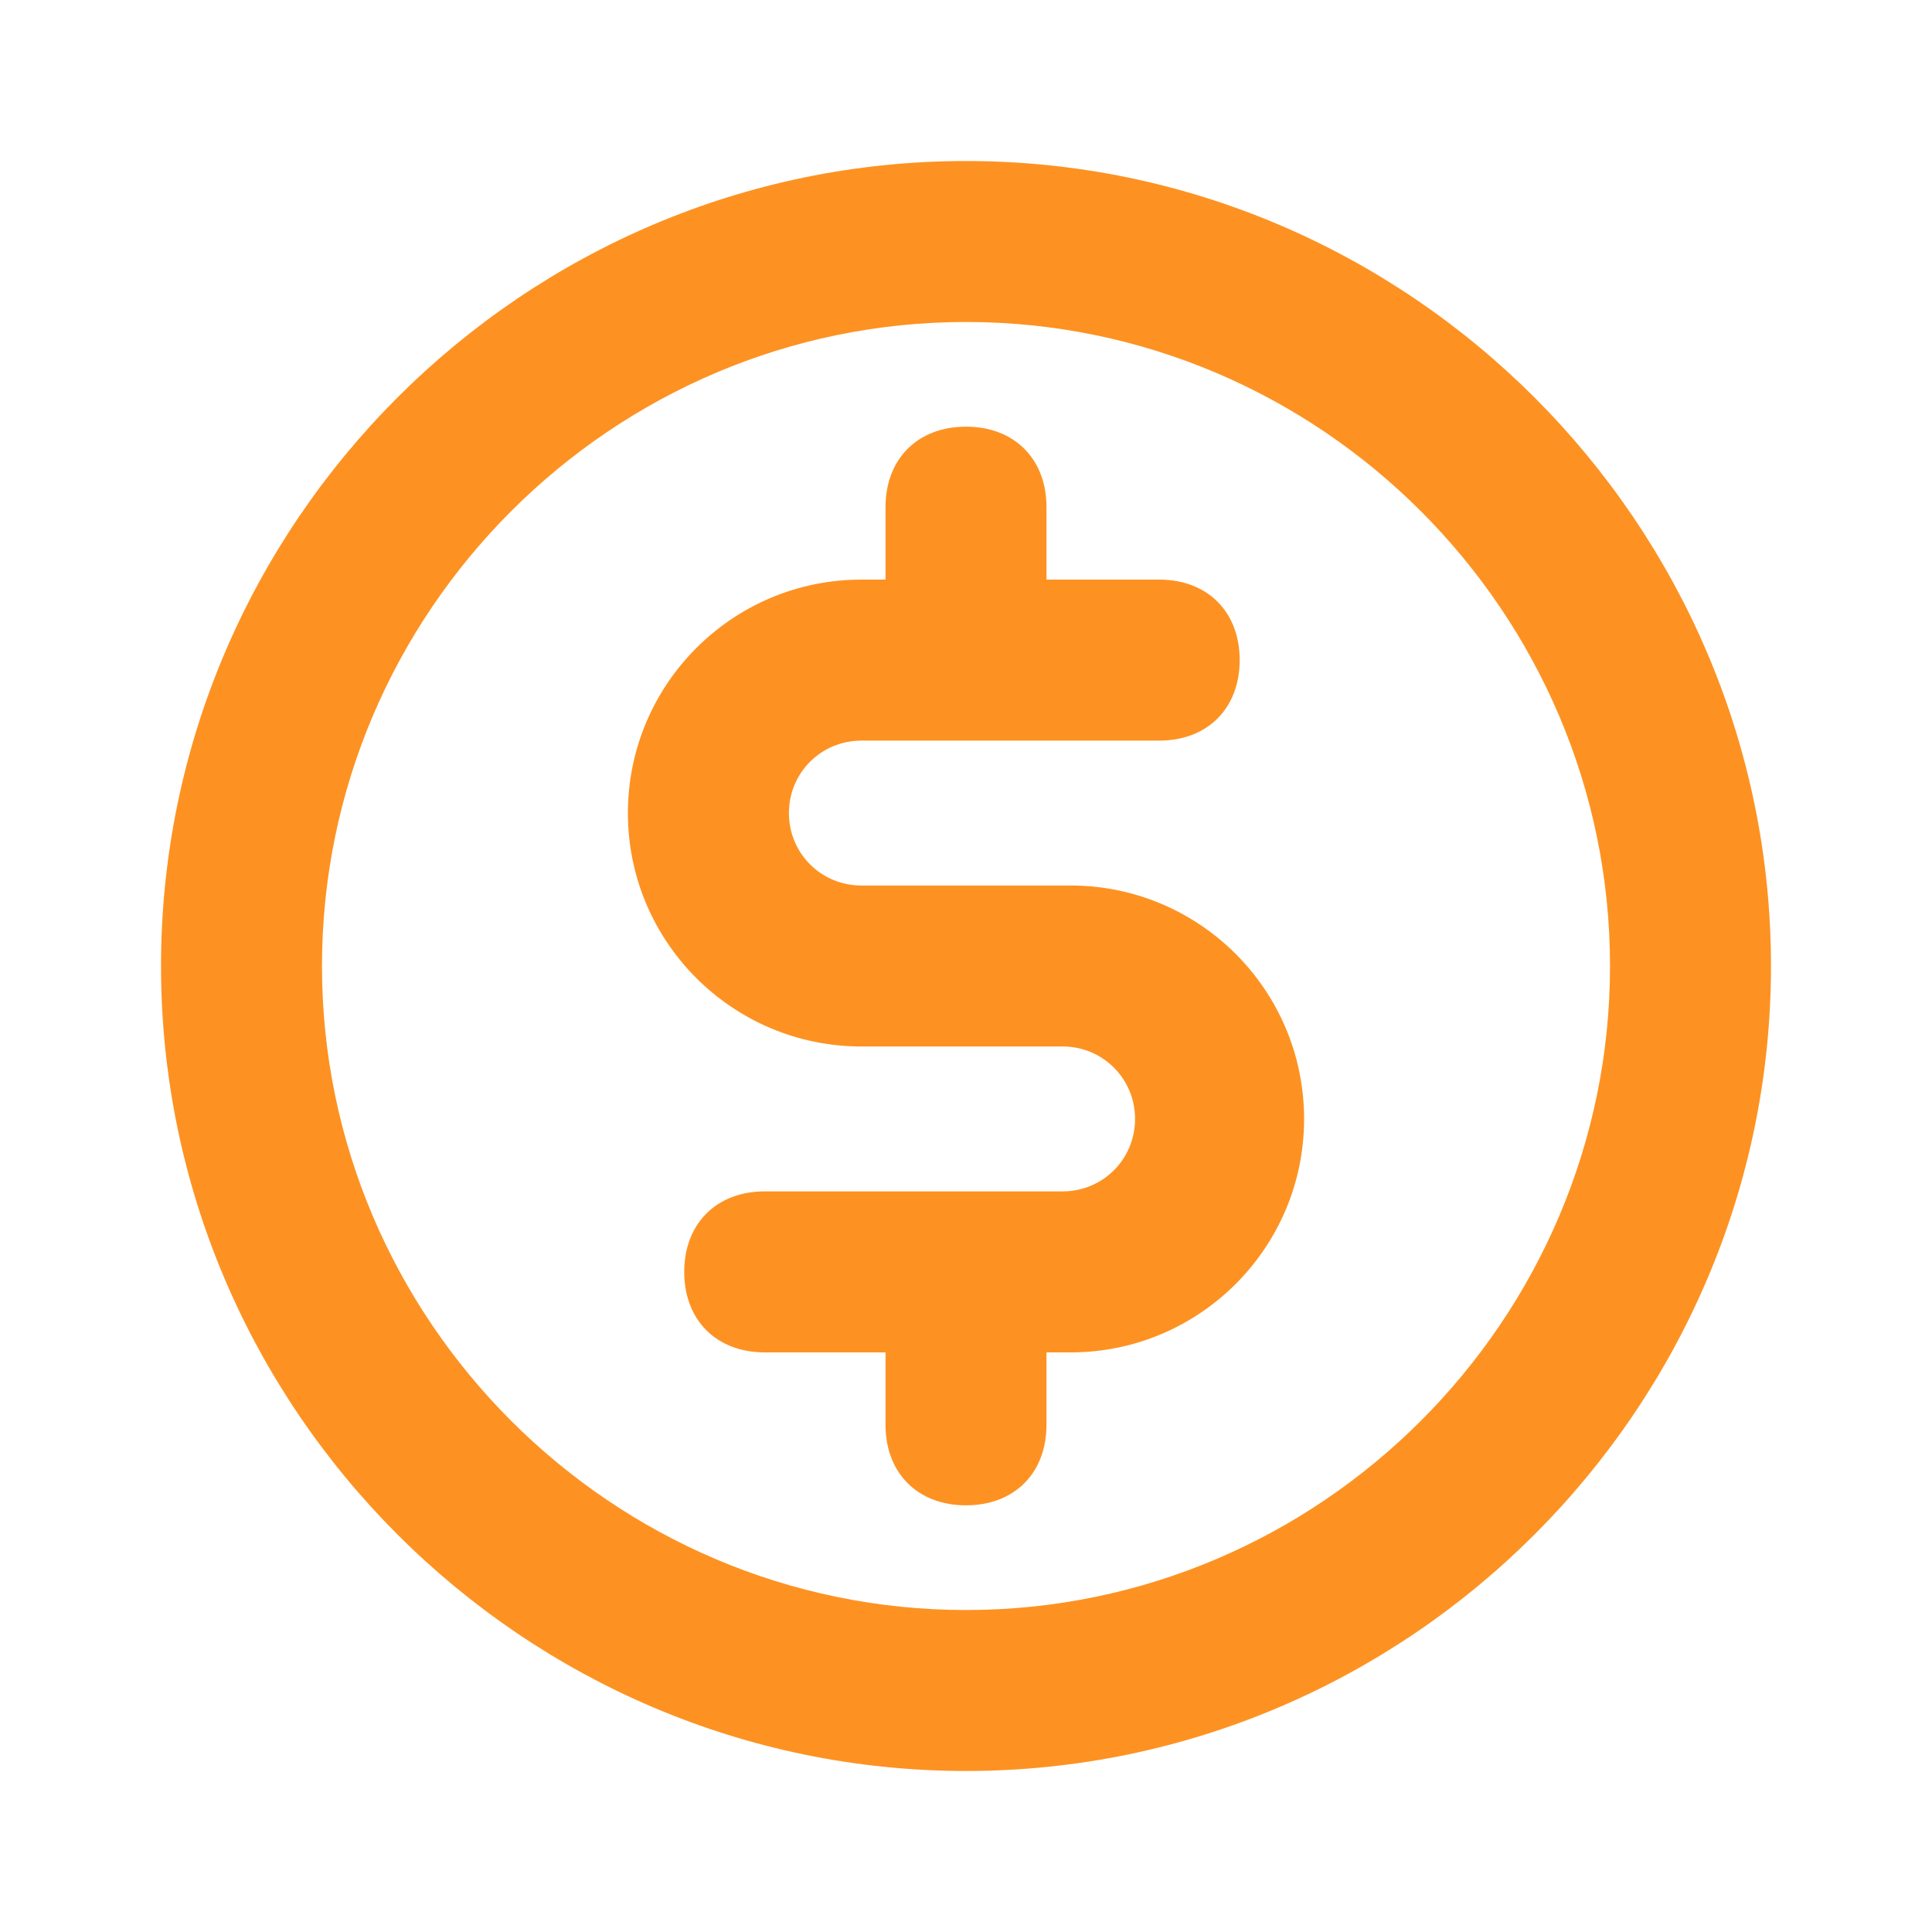
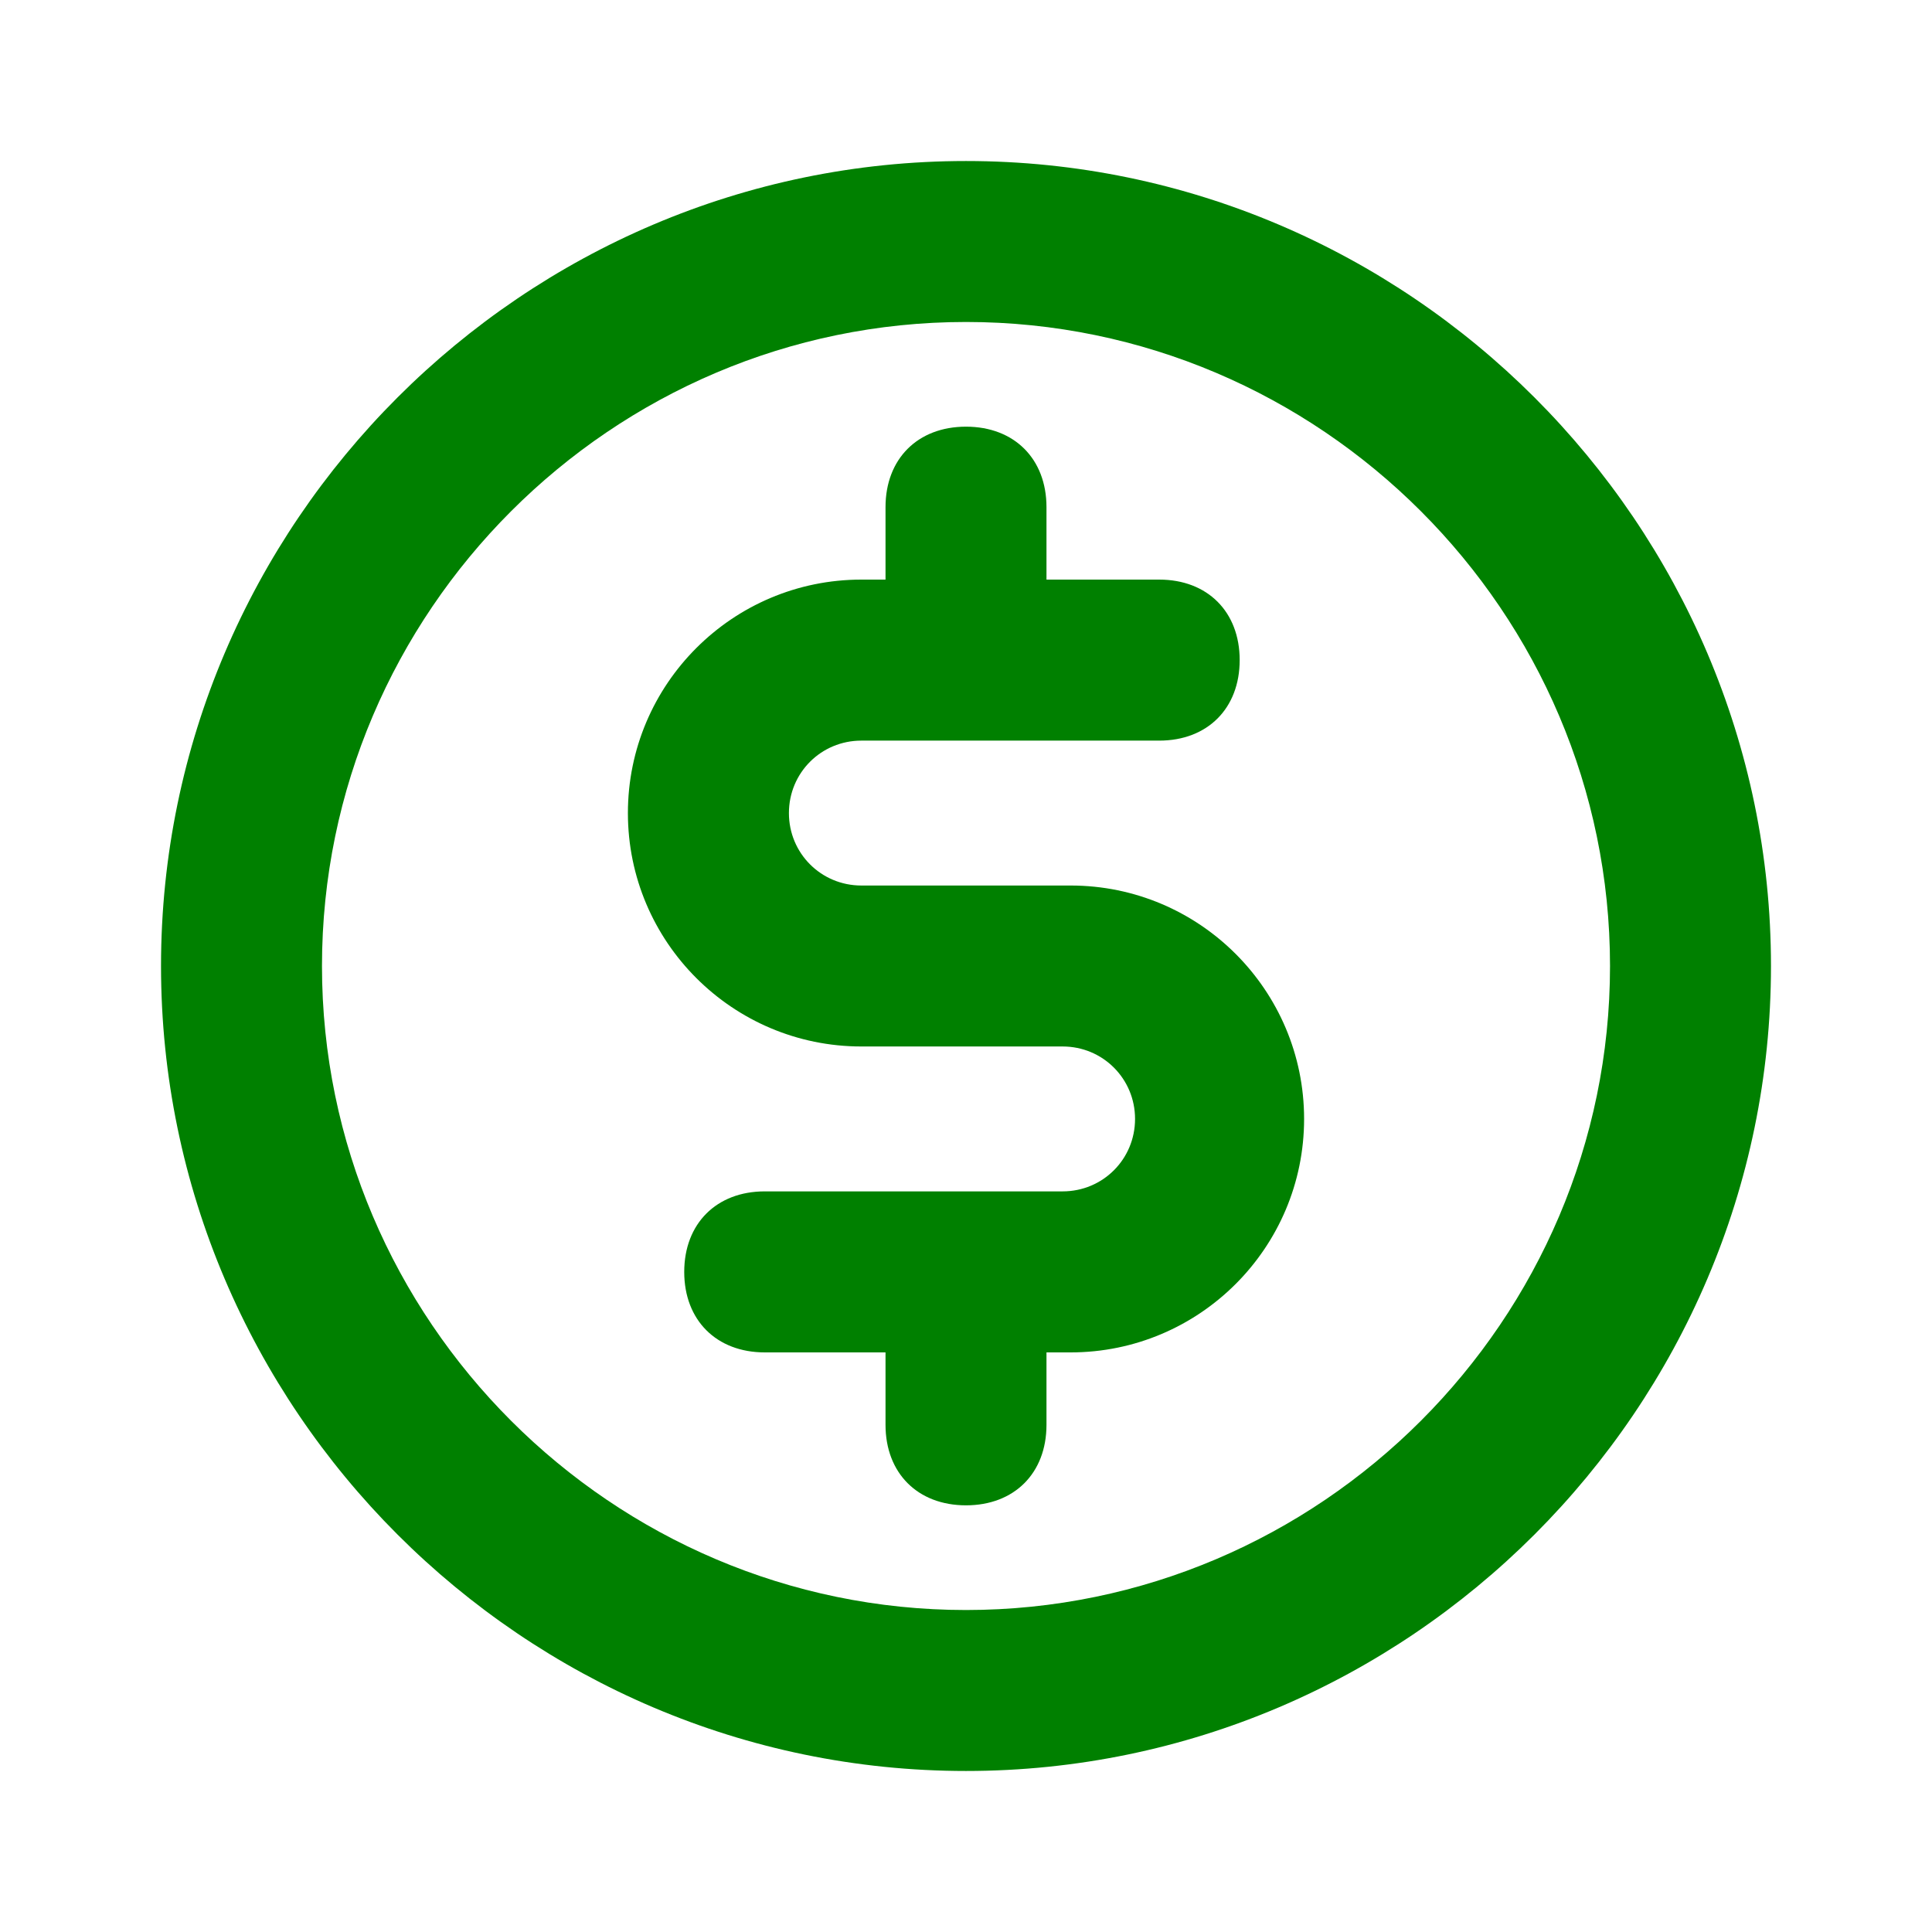
<svg xmlns="http://www.w3.org/2000/svg" width="32" height="32" viewBox="0 0 32 32" fill="none">
-   <path d="M16 2.667C8.667 2.667 2.667 8.667 2.667 16C2.667 23.333 8.667 29.333 16 29.333C23.333 29.333 29.333 23.333 29.333 16C29.333 8.667 23.333 2.667 16 2.667ZM16 26.667C10.133 26.667 5.333 21.867 5.333 16C5.333 10.133 10.133 5.333 16 5.333C21.867 5.333 26.667 10.133 26.667 16C26.667 21.867 21.867 26.667 16 26.667Z" fill="#FD9222" />
-   <path d="M17.733 14.667H14.267C13.6 14.667 13.067 14.133 13.067 13.467C13.067 12.8 13.6 12.267 14.267 12.267H19.2C20 12.267 20.533 11.733 20.533 10.933C20.533 10.133 20 9.6 19.2 9.6H17.333V8.4C17.333 7.6 16.8 7.067 16 7.067C15.2 7.067 14.667 7.6 14.667 8.4V9.6H14.267C12.133 9.6 10.4 11.333 10.4 13.467C10.4 15.6 12.133 17.333 14.267 17.333H17.6C18.267 17.333 18.8 17.867 18.8 18.533C18.8 19.2 18.267 19.733 17.6 19.733H12.667C11.867 19.733 11.333 20.267 11.333 21.067C11.333 21.867 11.867 22.4 12.667 22.4H14.667V23.6C14.667 24.4 15.2 24.933 16 24.933C16.8 24.933 17.333 24.4 17.333 23.6V22.4H17.733C19.867 22.4 21.6 20.667 21.6 18.533C21.6 16.4 19.867 14.667 17.733 14.667Z" fill="#FD9222" />
+   <path d="M16 2.667C8.667 2.667 2.667 8.667 2.667 16C2.667 23.333 8.667 29.333 16 29.333C23.333 29.333 29.333 23.333 29.333 16C29.333 8.667 23.333 2.667 16 2.667ZM16 26.667C10.133 26.667 5.333 21.867 5.333 16C5.333 10.133 10.133 5.333 16 5.333C21.867 5.333 26.667 10.133 26.667 16C26.667 21.867 21.867 26.667 16 26.667Z" fill="green" />
+   <path d="M17.733 14.667H14.267C13.6 14.667 13.067 14.133 13.067 13.467C13.067 12.8 13.6 12.267 14.267 12.267H19.2C20 12.267 20.533 11.733 20.533 10.933C20.533 10.133 20 9.6 19.2 9.6H17.333V8.4C17.333 7.6 16.8 7.067 16 7.067C15.2 7.067 14.667 7.6 14.667 8.4V9.6H14.267C12.133 9.6 10.4 11.333 10.4 13.467C10.4 15.6 12.133 17.333 14.267 17.333H17.6C18.267 17.333 18.8 17.867 18.8 18.533C18.8 19.2 18.267 19.733 17.6 19.733H12.667C11.867 19.733 11.333 20.267 11.333 21.067C11.333 21.867 11.867 22.4 12.667 22.4H14.667V23.6C14.667 24.4 15.2 24.933 16 24.933C16.8 24.933 17.333 24.4 17.333 23.6V22.4H17.733C19.867 22.4 21.6 20.667 21.6 18.533C21.6 16.4 19.867 14.667 17.733 14.667Z" fill="green" />
</svg>
